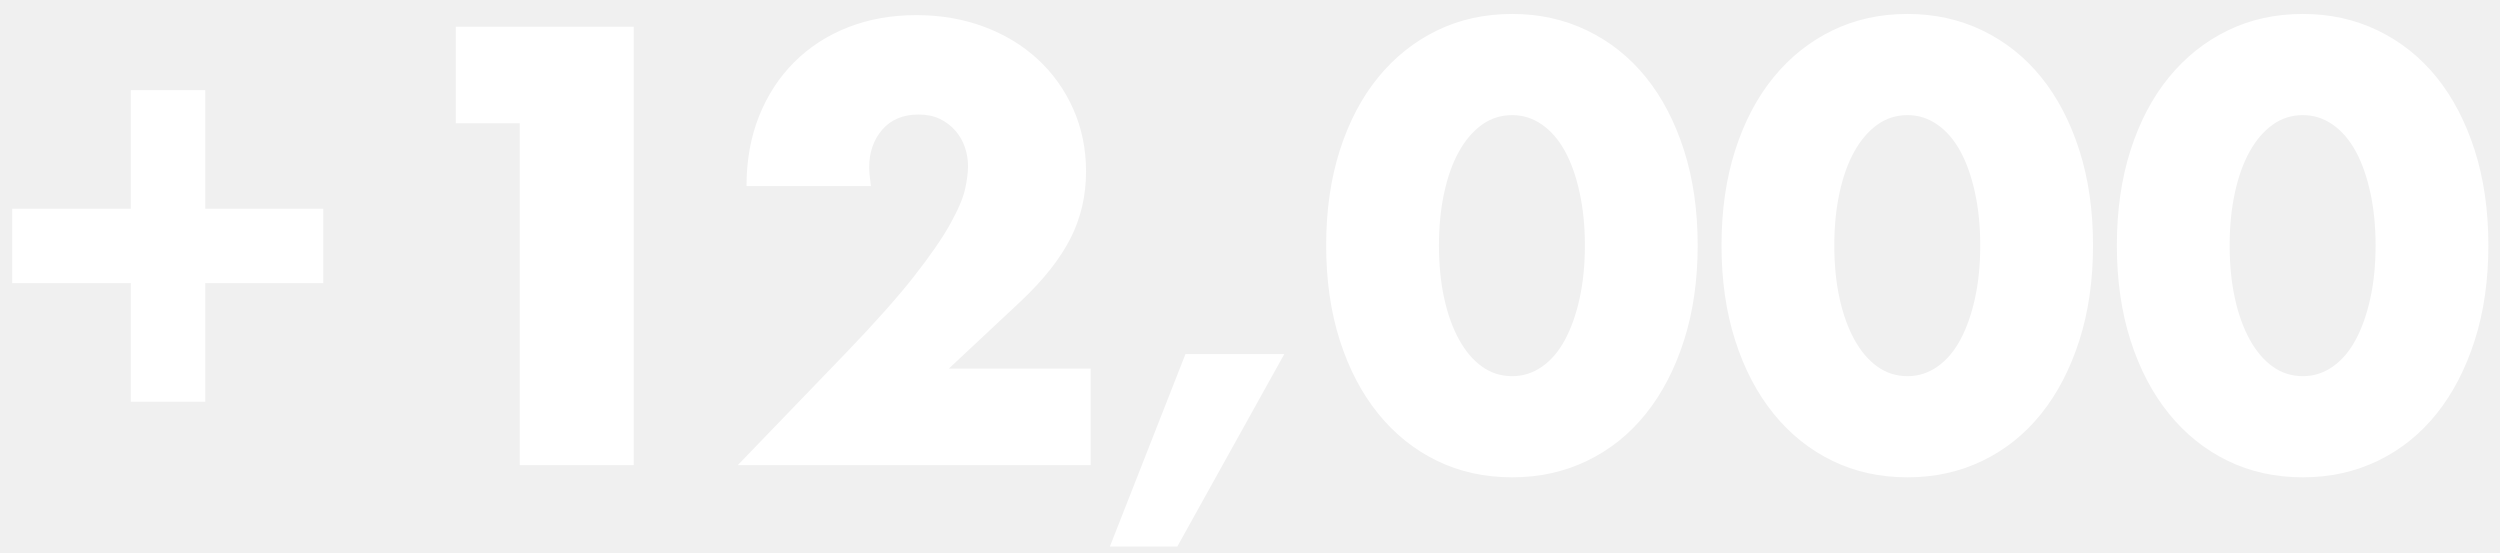
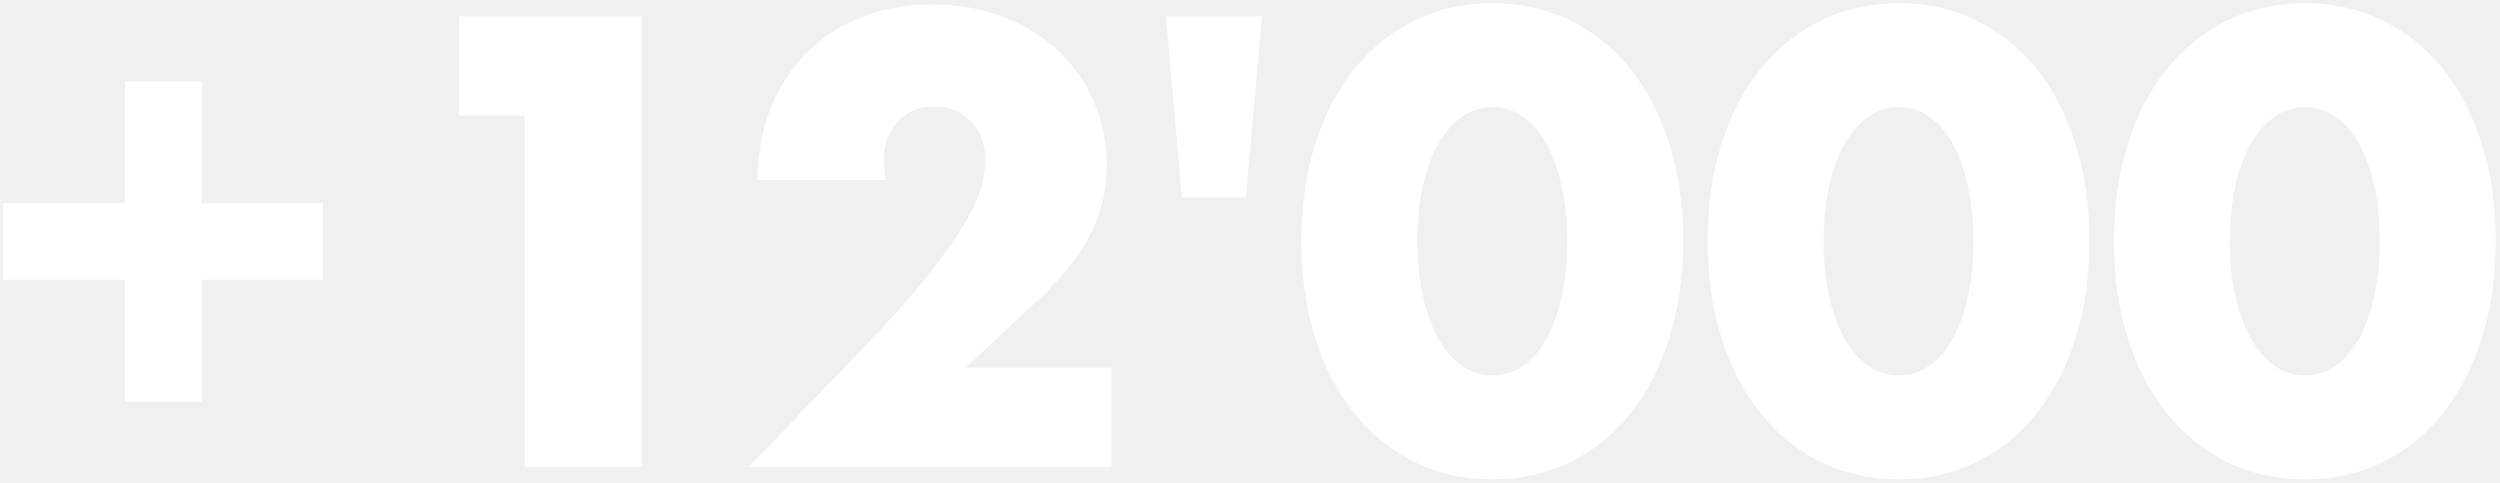
- <svg xmlns="http://www.w3.org/2000/svg" width="172px" height="38px" viewBox="0 0 172 38" version="1.1">
-   <g id="Page-2" stroke="none" stroke-width="1" fill="none" fill-rule="evenodd">
-     <g id="About-Us" transform="translate(-620, -840)" fill="#fff" fill-rule="nonzero">
-       <path d="M620.84,854.36 L629,854.36 L629,846.2 L634.12,846.2 L634.12,854.36 L642.24,854.36 L642.24,859.48 L634.12,859.48 L634.12,867.64 L629,867.64 L629,859.48 L620.84,859.48 L620.84,854.36 Z M655.76,848.48 L651.36,848.48 L651.36,841.84 L663.6,841.84 L663.6,872 L655.76,872 L655.76,848.48 Z M695.04,872 L670.76,872 L678.24,864.24 C680.213,862.187 681.76,860.447 682.88,859.02 C684,857.593 684.833,856.387 685.38,855.4 C685.927,854.413 686.267,853.613 686.4,853 C686.533,852.387 686.6,851.867 686.6,851.44 C686.6,850.987 686.527,850.547 686.38,850.12 C686.233,849.693 686.013,849.313 685.72,848.98 C685.427,848.647 685.073,848.38 684.66,848.18 C684.247,847.98 683.76,847.88 683.2,847.88 C682.133,847.88 681.3,848.227 680.7,848.92 C680.1,849.613 679.8,850.48 679.8,851.52 C679.8,851.813 679.84,852.24 679.92,852.8 L671.36,852.8 C671.36,851.04 671.647,849.44 672.22,848 C672.793,846.56 673.6,845.32 674.64,844.28 C675.68,843.24 676.913,842.44 678.34,841.88 C679.767,841.32 681.333,841.04 683.04,841.04 C684.72,841.04 686.273,841.307 687.7,841.84 C689.127,842.373 690.36,843.12 691.4,844.08 C692.44,845.04 693.253,846.18 693.84,847.5 C694.427,848.82 694.72,850.253 694.72,851.8 C694.72,853.453 694.367,854.98 693.66,856.38 C692.953,857.78 691.827,859.213 690.28,860.68 L685.28,865.36 L695.04,865.36 L695.04,872 Z M701.56,864.36 L708.36,864.36 L701,877.6 L696.36,877.6 L701.56,864.36 Z M719,856.88 C719,858.213 719.12,859.427 719.36,860.52 C719.6,861.613 719.94,862.56 720.38,863.36 C720.82,864.16 721.347,864.78 721.96,865.22 C722.573,865.66 723.267,865.88 724.04,865.88 C724.787,865.88 725.473,865.66 726.1,865.22 C726.727,864.78 727.253,864.16 727.68,863.36 C728.107,862.56 728.44,861.613 728.68,860.52 C728.92,859.427 729.04,858.213 729.04,856.88 C729.04,855.573 728.92,854.367 728.68,853.26 C728.44,852.153 728.107,851.207 727.68,850.42 C727.253,849.633 726.727,849.02 726.1,848.58 C725.473,848.14 724.787,847.92 724.04,847.92 C723.267,847.92 722.573,848.14 721.96,848.58 C721.347,849.02 720.82,849.633 720.38,850.42 C719.94,851.207 719.6,852.153 719.36,853.26 C719.12,854.367 719,855.573 719,856.88 Z M711.24,856.88 C711.24,854.48 711.553,852.3 712.18,850.34 C712.807,848.38 713.687,846.707 714.82,845.32 C715.953,843.933 717.3,842.86 718.86,842.1 C720.42,841.34 722.147,840.96 724.04,840.96 C725.907,840.96 727.627,841.34 729.2,842.1 C730.773,842.86 732.12,843.933 733.24,845.32 C734.36,846.707 735.233,848.38 735.86,850.34 C736.487,852.3 736.8,854.48 736.8,856.88 C736.8,859.28 736.487,861.46 735.86,863.42 C735.233,865.38 734.36,867.06 733.24,868.46 C732.12,869.86 730.773,870.94 729.2,871.7 C727.627,872.46 725.907,872.84 724.04,872.84 C722.147,872.84 720.42,872.46 718.86,871.7 C717.3,870.94 715.953,869.86 714.82,868.46 C713.687,867.06 712.807,865.38 712.18,863.42 C711.553,861.46 711.24,859.28 711.24,856.88 Z M746.2,856.88 C746.2,858.213 746.32,859.427 746.56,860.52 C746.8,861.613 747.14,862.56 747.58,863.36 C748.02,864.16 748.547,864.78 749.16,865.22 C749.773,865.66 750.467,865.88 751.24,865.88 C751.987,865.88 752.673,865.66 753.3,865.22 C753.927,864.78 754.453,864.16 754.88,863.36 C755.307,862.56 755.64,861.613 755.88,860.52 C756.12,859.427 756.24,858.213 756.24,856.88 C756.24,855.573 756.12,854.367 755.88,853.26 C755.64,852.153 755.307,851.207 754.88,850.42 C754.453,849.633 753.927,849.02 753.3,848.58 C752.673,848.14 751.987,847.92 751.24,847.92 C750.467,847.92 749.773,848.14 749.16,848.58 C748.547,849.02 748.02,849.633 747.58,850.42 C747.14,851.207 746.8,852.153 746.56,853.26 C746.32,854.367 746.2,855.573 746.2,856.88 Z M738.44,856.88 C738.44,854.48 738.753,852.3 739.38,850.34 C740.007,848.38 740.887,846.707 742.02,845.32 C743.153,843.933 744.5,842.86 746.06,842.1 C747.62,841.34 749.347,840.96 751.24,840.96 C753.107,840.96 754.827,841.34 756.4,842.1 C757.973,842.86 759.32,843.933 760.44,845.32 C761.56,846.707 762.433,848.38 763.06,850.34 C763.687,852.3 764,854.48 764,856.88 C764,859.28 763.687,861.46 763.06,863.42 C762.433,865.38 761.56,867.06 760.44,868.46 C759.32,869.86 757.973,870.94 756.4,871.7 C754.827,872.46 753.107,872.84 751.24,872.84 C749.347,872.84 747.62,872.46 746.06,871.7 C744.5,870.94 743.153,869.86 742.02,868.46 C740.887,867.06 740.007,865.38 739.38,863.42 C738.753,861.46 738.44,859.28 738.44,856.88 Z M773.4,856.88 C773.4,858.213 773.52,859.427 773.76,860.52 C774,861.613 774.34,862.56 774.78,863.36 C775.22,864.16 775.747,864.78 776.36,865.22 C776.973,865.66 777.667,865.88 778.44,865.88 C779.187,865.88 779.873,865.66 780.5,865.22 C781.127,864.78 781.653,864.16 782.08,863.36 C782.507,862.56 782.84,861.613 783.08,860.52 C783.32,859.427 783.44,858.213 783.44,856.88 C783.44,855.573 783.32,854.367 783.08,853.26 C782.84,852.153 782.507,851.207 782.08,850.42 C781.653,849.633 781.127,849.02 780.5,848.58 C779.873,848.14 779.187,847.92 778.44,847.92 C777.667,847.92 776.973,848.14 776.36,848.58 C775.747,849.02 775.22,849.633 774.78,850.42 C774.34,851.207 774,852.153 773.76,853.26 C773.52,854.367 773.4,855.573 773.4,856.88 Z M765.64,856.88 C765.64,854.48 765.953,852.3 766.58,850.34 C767.207,848.38 768.087,846.707 769.22,845.32 C770.353,843.933 771.7,842.86 773.26,842.1 C774.82,841.34 776.547,840.96 778.44,840.96 C780.307,840.96 782.027,841.34 783.6,842.1 C785.173,842.86 786.52,843.933 787.64,845.32 C788.76,846.707 789.633,848.38 790.26,850.34 C790.887,852.3 791.2,854.48 791.2,856.88 C791.2,859.28 790.887,861.46 790.26,863.42 C789.633,865.38 788.76,867.06 787.64,868.46 C786.52,869.86 785.173,870.94 783.6,871.7 C782.027,872.46 780.307,872.84 778.44,872.84 C776.547,872.84 774.82,872.46 773.26,871.7 C771.7,870.94 770.353,869.86 769.22,868.46 C768.087,867.06 767.207,865.38 766.58,863.42 C765.953,861.46 765.64,859.28 765.64,856.88 Z" id="+12,000" />
+ <svg xmlns="http://www.w3.org/2000/svg" width="544px" height="105px" viewBox="0 0 544 105" version="1.1">
+   <g id="Page-1" stroke="none" stroke-width="1" fill="none" fill-rule="evenodd">
+     <g id="Group-10" fill="#FFFFFF">
+       <g id="Group-9">
+         <polygon id="Fill-2" points="0.698 44.248 27.218 44.248 27.218 17.728 43.858 17.728 43.858 44.248 70.248 44.248 70.248 60.888 43.858 60.888 43.858 87.408 27.218 87.408 27.218 60.888 0.698 60.888" />
+         <polygon id="Fill-3" points="114.188 25.138 99.888 25.138 99.888 3.558 139.668 3.558 139.668 101.578 114.188 101.578" />
+         <path d="M241.848,101.578 L162.938,101.578 L187.248,76.358 C193.661,69.684 198.688,64.029 202.328,59.393 C205.968,54.756 208.676,50.834 210.453,47.628 C212.229,44.421 213.334,41.821 213.768,39.828 C214.201,37.834 214.418,36.144 214.418,34.758 C214.418,33.284 214.179,31.854 213.703,30.468 C213.226,29.081 212.511,27.846 211.558,26.763 C210.604,25.679 209.456,24.813 208.113,24.163 C206.769,23.513 205.188,23.188 203.368,23.188 C199.901,23.188 197.193,24.314 195.243,26.568 C193.293,28.821 192.318,31.638 192.318,35.018 C192.318,35.971 192.448,37.358 192.708,39.178 L164.888,39.178 C164.888,33.458 165.819,28.258 167.683,23.578 C169.546,18.898 172.168,14.868 175.548,11.488 C178.928,8.108 182.936,5.508 187.573,3.688 C192.209,1.868 197.301,0.958 202.848,0.958 C208.308,0.958 213.356,1.824 217.993,3.558 C222.629,5.291 226.638,7.718 230.018,10.838 C233.398,13.958 236.041,17.663 237.948,21.953 C239.854,26.243 240.808,30.901 240.808,35.928 C240.808,41.301 239.659,46.263 237.363,50.813 C235.066,55.363 231.404,60.021 226.378,64.788 L210.128,79.998 L241.848,79.998 L241.848,101.578 Z" id="Fill-4" />
+         <polygon id="Fill-5" points="271.098 42.948 257.188 42.948 253.678 3.558 274.608 3.558" />
+         <path d="M308.408,52.438 C308.408,56.771 308.798,60.714 309.578,64.268 C310.358,67.821 311.463,70.898 312.893,73.498 C314.323,76.098 316.034,78.113 318.028,79.543 C320.021,80.973 322.274,81.688 324.788,81.688 C327.214,81.688 329.446,80.973 331.483,79.543 C333.519,78.113 335.231,76.098 336.618,73.498 C338.004,70.898 339.088,67.821 339.868,64.268 C340.648,60.714 341.038,56.771 341.038,52.438 C341.038,48.191 340.648,44.269 339.868,40.673 C339.088,37.076 338.004,33.999 336.618,31.443 C335.231,28.886 333.519,26.893 331.483,25.463 C329.446,24.033 327.214,23.318 324.788,23.318 C322.274,23.318 320.021,24.033 318.028,25.463 C316.034,26.893 314.323,28.886 312.893,31.443 C311.463,33.999 310.358,37.076 309.578,40.673 C308.798,44.269 308.408,48.191 308.408,52.438 Z M283.188,52.438 C283.188,44.638 284.206,37.553 286.243,31.183 C288.279,24.813 291.139,19.374 294.823,14.868 C298.506,10.361 302.883,6.873 307.953,4.403 C313.023,1.933 318.634,0.698 324.788,0.698 C330.854,0.698 336.444,1.933 341.558,4.403 C346.671,6.873 351.048,10.361 354.688,14.868 C358.328,19.374 361.166,24.813 363.203,31.183 C365.239,37.553 366.258,44.638 366.258,52.438 C366.258,60.238 365.239,67.323 363.203,73.693 C361.166,80.063 358.328,85.523 354.688,90.073 C351.048,94.623 346.671,98.133 341.558,100.603 C336.444,103.073 330.854,104.308 324.788,104.308 C318.634,104.308 313.023,103.073 307.953,100.603 C302.883,98.133 298.506,94.623 294.823,90.073 C291.139,85.523 288.279,80.063 286.243,73.693 C284.206,67.323 283.188,60.238 283.188,52.438 Z" id="Fill-6" />
+         <path d="M396.808,52.438 C396.808,56.771 397.198,60.714 397.978,64.268 C398.758,67.821 399.863,70.898 401.293,73.498 C402.723,76.098 404.434,78.113 406.428,79.543 C408.421,80.973 410.674,81.688 413.188,81.688 C415.614,81.688 417.846,80.973 419.883,79.543 C421.919,78.113 423.631,76.098 425.018,73.498 C426.404,70.898 427.488,67.821 428.268,64.268 C429.048,60.714 429.438,56.771 429.438,52.438 C429.438,48.191 429.048,44.269 428.268,40.673 C427.488,37.076 426.404,33.999 425.018,31.443 C423.631,28.886 421.919,26.893 419.883,25.463 C417.846,24.033 415.614,23.318 413.188,23.318 C410.674,23.318 408.421,24.033 406.428,25.463 C404.434,26.893 402.723,28.886 401.293,31.443 C399.863,33.999 398.758,37.076 397.978,40.673 C397.198,44.269 396.808,48.191 396.808,52.438 Z M371.588,52.438 C371.588,44.638 372.606,37.553 374.643,31.183 C376.679,24.813 379.539,19.374 383.223,14.868 C386.906,10.361 391.283,6.873 396.353,4.403 C401.423,1.933 407.034,0.698 413.188,0.698 C419.254,0.698 424.844,1.933 429.958,4.403 C435.071,6.873 439.448,10.361 443.088,14.868 C446.728,19.374 449.566,24.813 451.603,31.183 C453.639,37.553 454.658,44.638 454.658,52.438 C454.658,60.238 453.639,67.323 451.603,73.693 C449.566,80.063 446.728,85.523 443.088,90.073 C439.448,94.623 435.071,98.133 429.958,100.603 C424.844,103.073 419.254,104.308 413.188,104.308 C407.034,104.308 401.423,103.073 396.353,100.603 C391.283,98.133 386.906,94.623 383.223,90.073 C379.539,85.523 376.679,80.063 374.643,73.693 C372.606,67.323 371.588,60.238 371.588,52.438 Z" id="Fill-7" />
+         <path d="M485.208,52.438 C485.208,56.771 485.598,60.714 486.378,64.268 C487.158,67.821 488.263,70.898 489.693,73.498 C491.122,76.098 492.834,78.113 494.828,79.543 C496.82,80.973 499.074,81.688 501.588,81.688 C504.014,81.688 506.246,80.973 508.283,79.543 C510.319,78.113 512.03,76.098 513.418,73.498 C514.804,70.898 515.888,67.821 516.668,64.268 C517.447,60.714 517.838,56.771 517.838,52.438 C517.838,48.191 517.447,44.269 516.668,40.673 C515.888,37.076 514.804,33.999 513.418,31.443 C512.03,28.886 510.319,26.893 508.283,25.463 C506.246,24.033 504.014,23.318 501.588,23.318 C499.074,23.318 496.82,24.033 494.828,25.463 C492.834,26.893 491.122,28.886 489.693,31.443 C488.263,33.999 487.158,37.076 486.378,40.673 C485.598,44.269 485.208,48.191 485.208,52.438 Z M459.988,52.438 C459.988,44.638 461.006,37.553 463.043,31.183 C465.079,24.813 467.939,19.374 471.623,14.868 C475.306,10.361 479.683,6.873 484.753,4.403 C489.822,1.933 495.434,0.698 501.588,0.698 C507.654,0.698 513.244,1.933 518.358,4.403 C523.471,6.873 527.848,10.361 531.487,14.868 C535.128,19.374 537.966,24.813 540.003,31.183 C542.039,37.553 543.058,44.638 543.058,52.438 C543.058,60.238 542.039,67.323 540.003,73.693 C537.966,80.063 535.128,85.523 531.487,90.073 C527.848,94.623 523.471,98.133 518.358,100.603 C513.244,103.073 507.654,104.308 501.588,104.308 C495.434,104.308 489.822,103.073 484.753,100.603 C479.683,98.133 475.306,94.623 471.623,90.073 C467.939,85.523 465.079,80.063 463.043,73.693 C461.006,67.323 459.988,60.238 459.988,52.438 Z" id="Fill-8" />
+       </g>
    </g>
  </g>
</svg>
